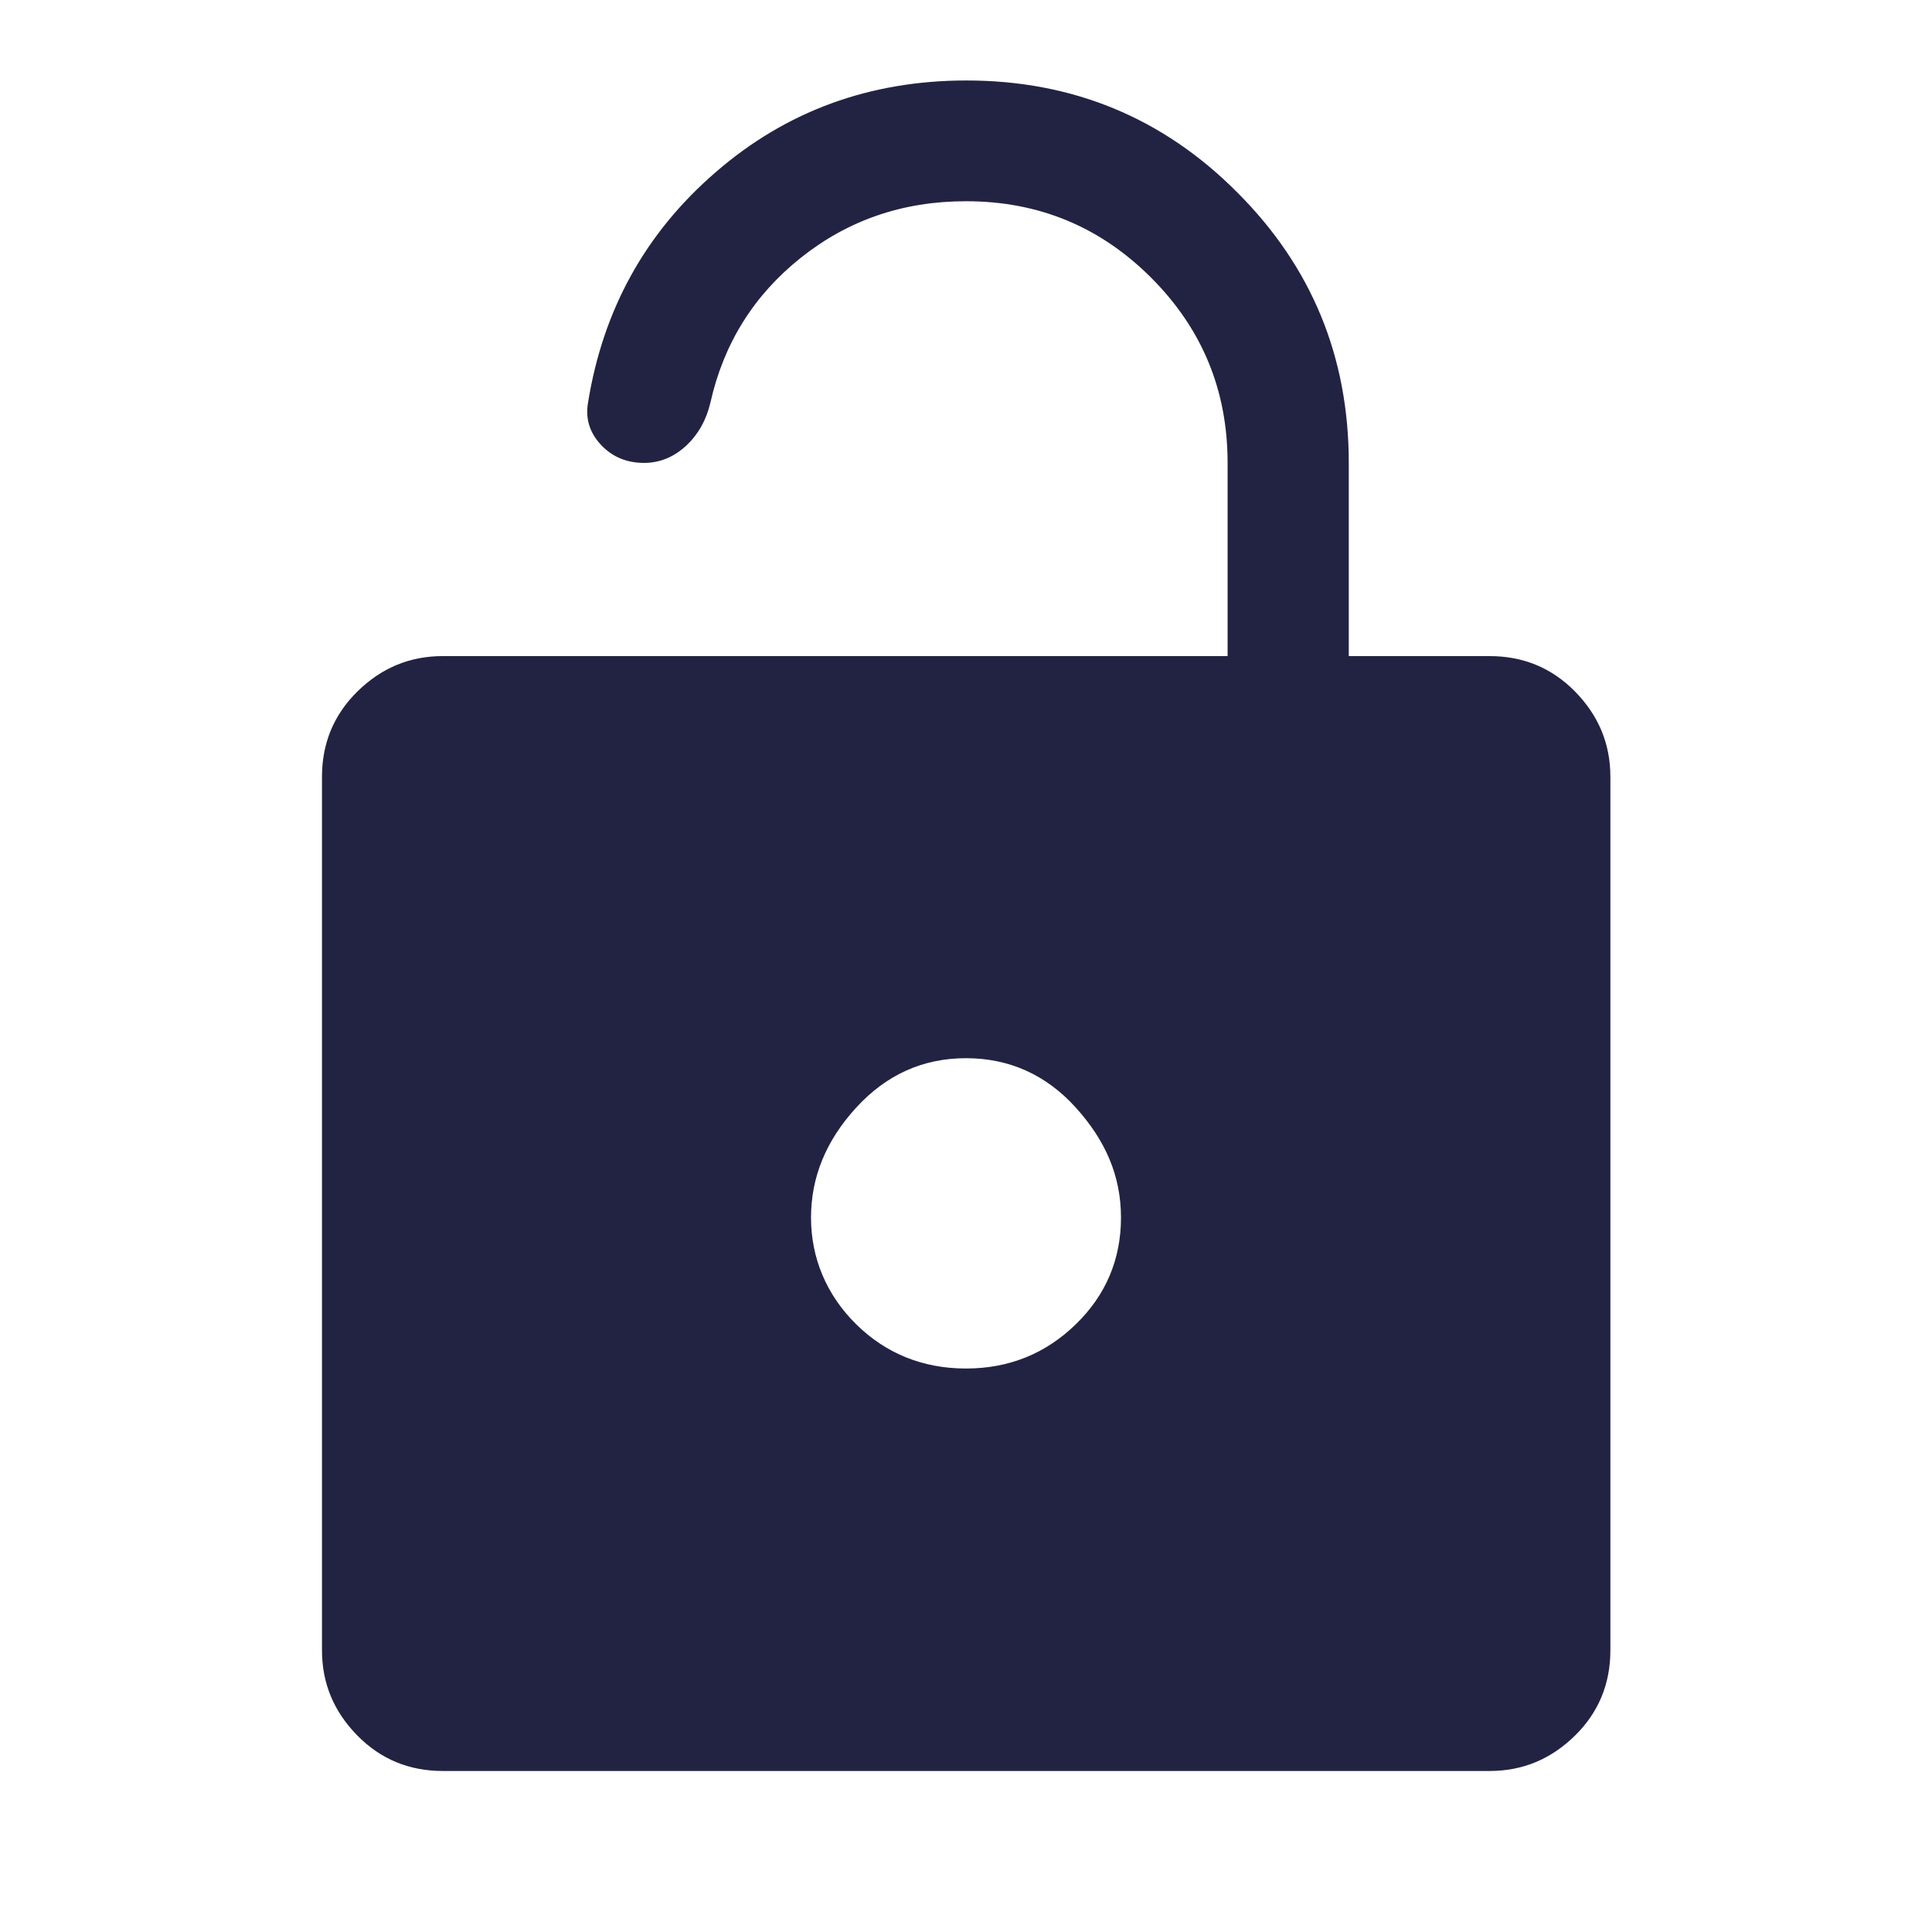
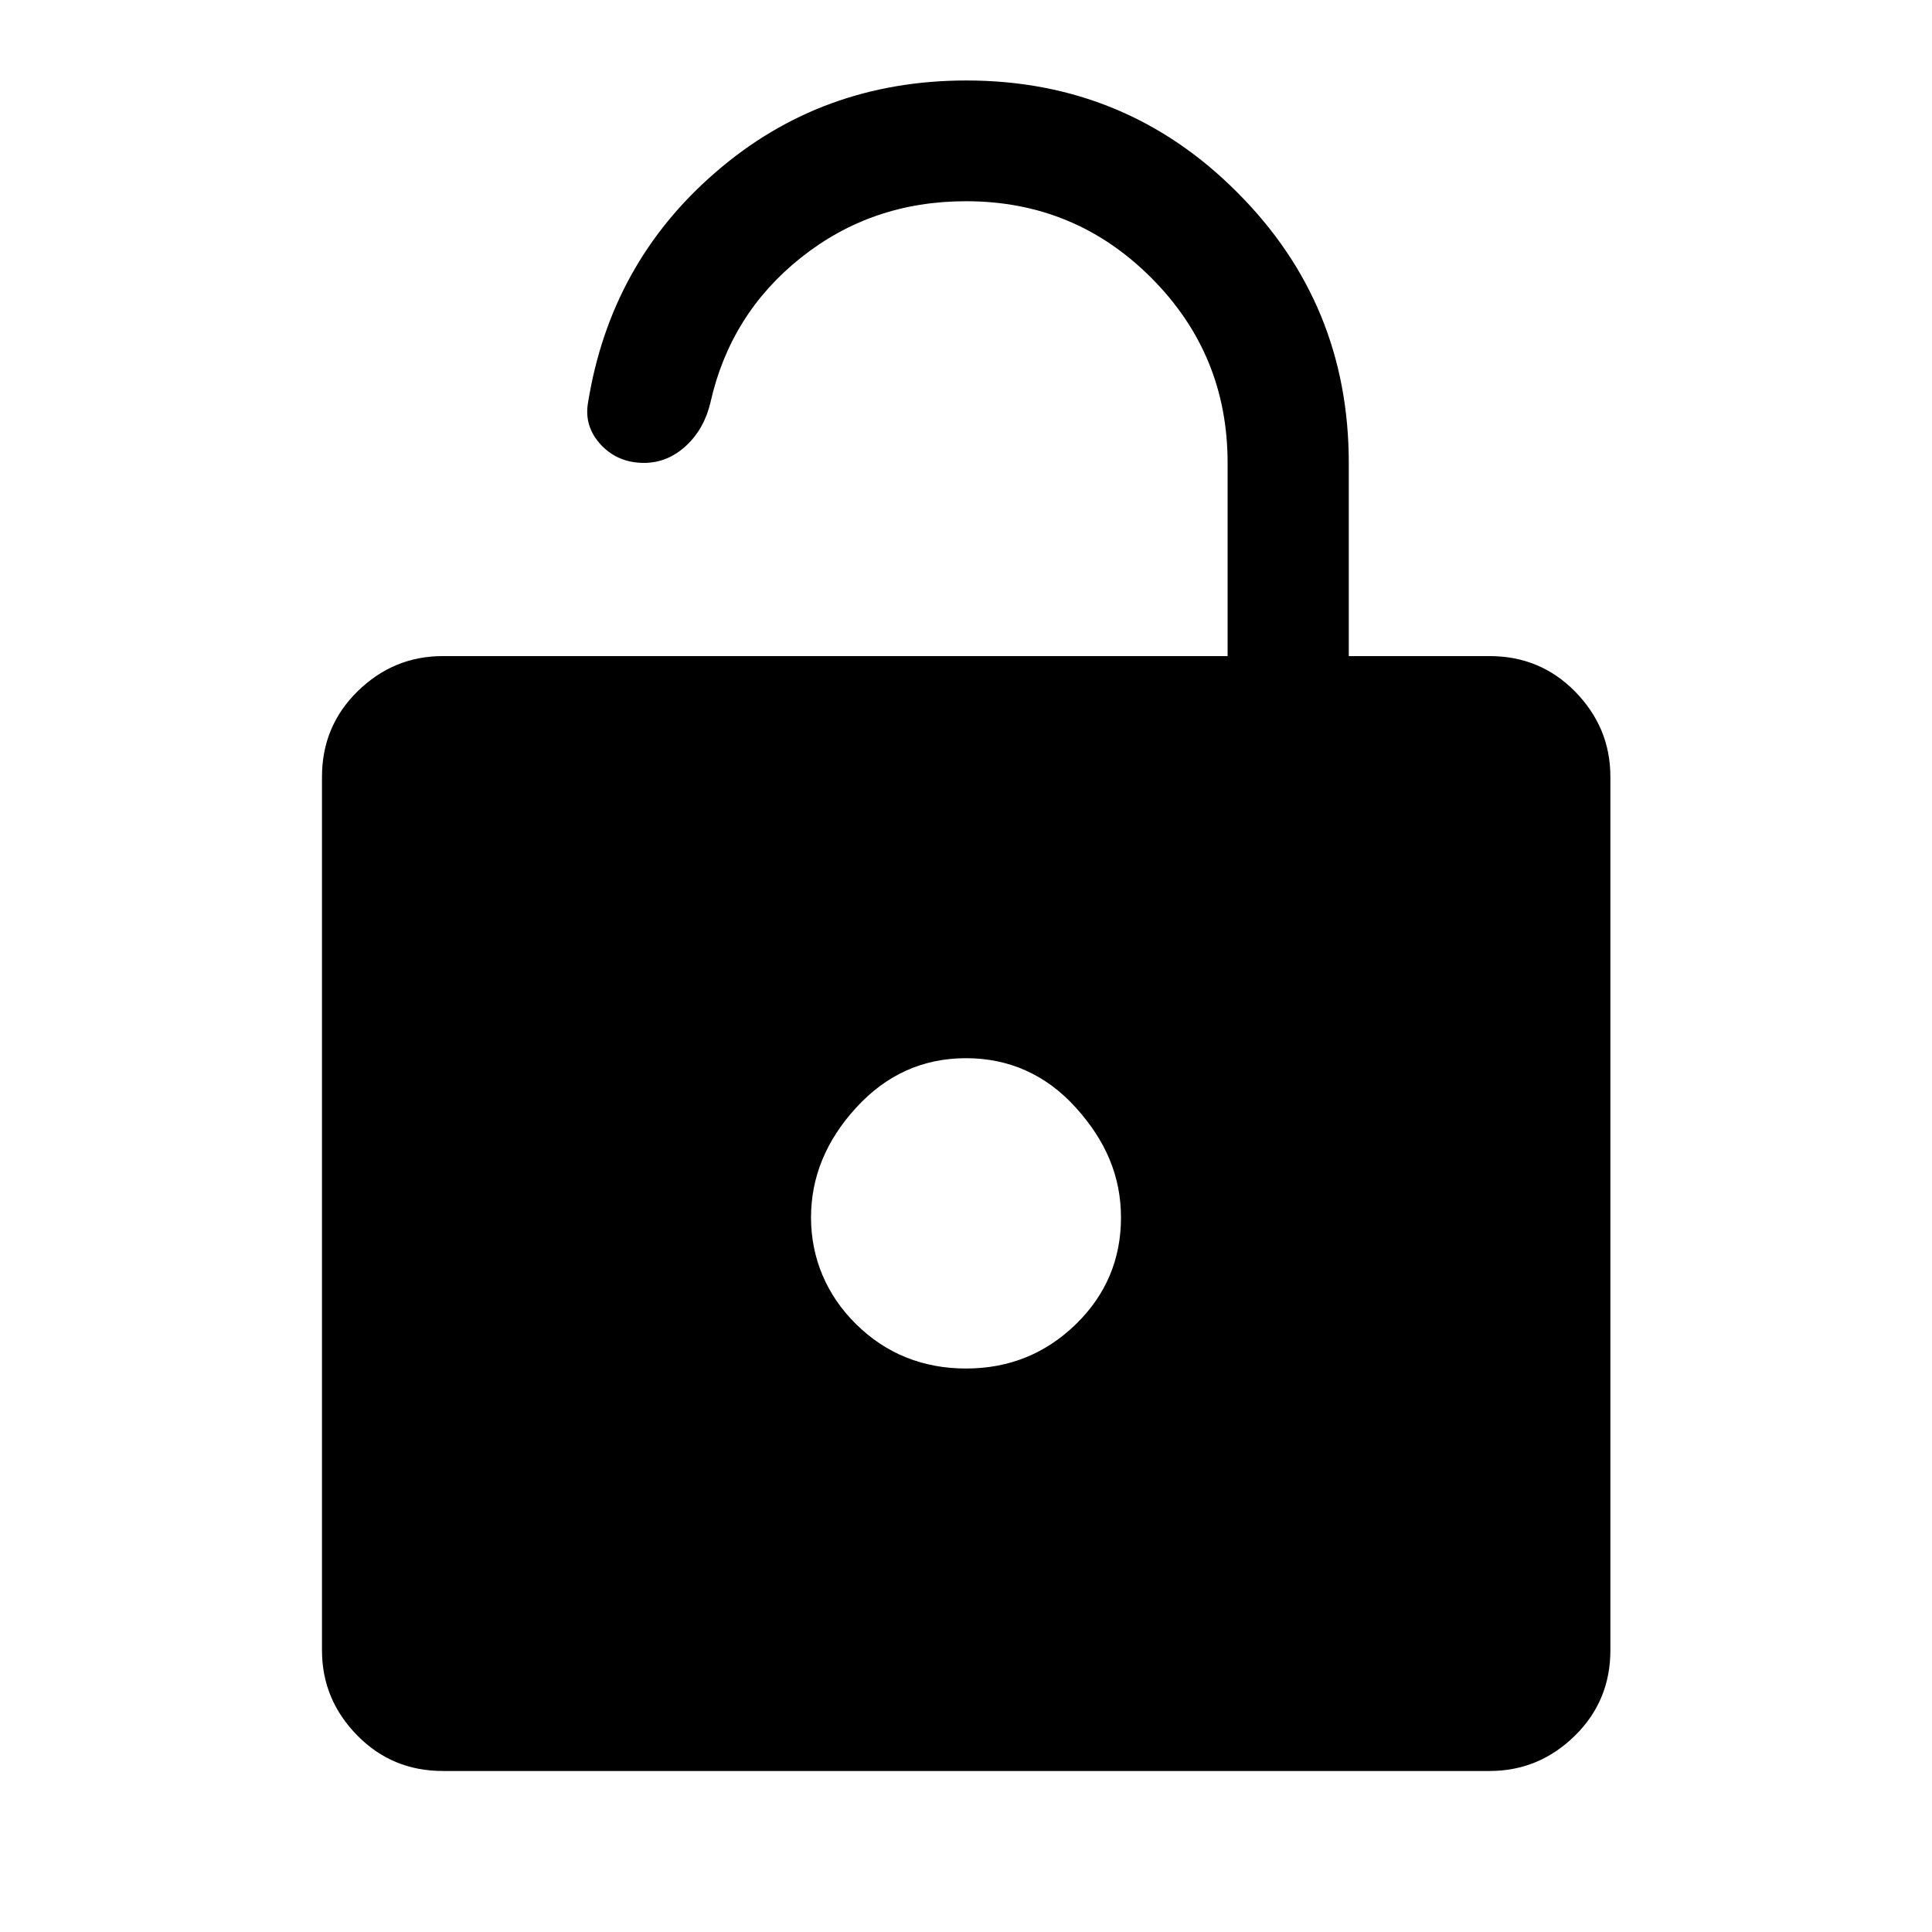
<svg xmlns="http://www.w3.org/2000/svg" width="32" height="32" viewBox="0 0 32 32" fill="none">
-   <path d="M7.333 29.333C6.78 29.333 6.307 29.14 5.92 28.747C5.533 28.353 5.333 27.887 5.333 27.333V12.867C5.333 12.313 5.527 11.84 5.92 11.453C6.313 11.067 6.78 10.867 7.333 10.867H20.333V7.667C20.333 6.467 19.913 5.447 19.067 4.6C18.22 3.753 17.2 3.333 16 3.333C14.953 3.333 14.047 3.647 13.267 4.267C12.487 4.887 11.987 5.687 11.767 6.667C11.7 6.953 11.567 7.193 11.367 7.38C11.167 7.567 10.933 7.667 10.667 7.667C10.38 7.667 10.14 7.567 9.953 7.367C9.767 7.167 9.693 6.933 9.74 6.667C9.987 5.133 10.687 3.86 11.853 2.853C13.02 1.84 14.407 1.333 16.007 1.333C17.76 1.333 19.26 1.947 20.493 3.187C21.727 4.42 22.34 5.913 22.34 7.667V10.867H24.673C25.227 10.867 25.7 11.06 26.087 11.453C26.473 11.847 26.673 12.313 26.673 12.867V27.333C26.673 27.887 26.48 28.36 26.087 28.747C25.693 29.133 25.227 29.333 24.673 29.333H7.333ZM16 22.667C16.713 22.667 17.32 22.42 17.82 21.933C18.32 21.447 18.567 20.853 18.567 20.167C18.567 19.48 18.313 18.893 17.82 18.347C17.327 17.8 16.713 17.527 16 17.527C15.287 17.527 14.68 17.8 14.18 18.347C13.68 18.893 13.433 19.5 13.433 20.167C13.433 20.833 13.687 21.447 14.18 21.933C14.673 22.42 15.287 22.667 16 22.667Z" fill="#222343" />
+   <path d="M7.333 29.333C6.78 29.333 6.307 29.14 5.92 28.747C5.533 28.353 5.333 27.887 5.333 27.333V12.867C5.333 12.313 5.527 11.84 5.92 11.453C6.313 11.067 6.78 10.867 7.333 10.867H20.333V7.667C20.333 6.467 19.913 5.447 19.067 4.6C18.22 3.753 17.2 3.333 16 3.333C14.953 3.333 14.047 3.647 13.267 4.267C12.487 4.887 11.987 5.687 11.767 6.667C11.7 6.953 11.567 7.193 11.367 7.38C11.167 7.567 10.933 7.667 10.667 7.667C10.38 7.667 10.14 7.567 9.953 7.367C9.767 7.167 9.693 6.933 9.74 6.667C9.987 5.133 10.687 3.86 11.853 2.853C13.02 1.84 14.407 1.333 16.007 1.333C17.76 1.333 19.26 1.947 20.493 3.187C21.727 4.42 22.34 5.913 22.34 7.667V10.867H24.673C25.227 10.867 25.7 11.06 26.087 11.453C26.473 11.847 26.673 12.313 26.673 12.867V27.333C26.673 27.887 26.48 28.36 26.087 28.747C25.693 29.133 25.227 29.333 24.673 29.333H7.333ZM16 22.667C16.713 22.667 17.32 22.42 17.82 21.933C18.32 21.447 18.567 20.853 18.567 20.167C18.567 19.48 18.313 18.893 17.82 18.347C17.327 17.8 16.713 17.527 16 17.527C15.287 17.527 14.68 17.8 14.18 18.347C13.68 18.893 13.433 19.5 13.433 20.167C13.433 20.833 13.687 21.447 14.18 21.933C14.673 22.42 15.287 22.667 16 22.667Z" fill="currentColor" />
</svg>
